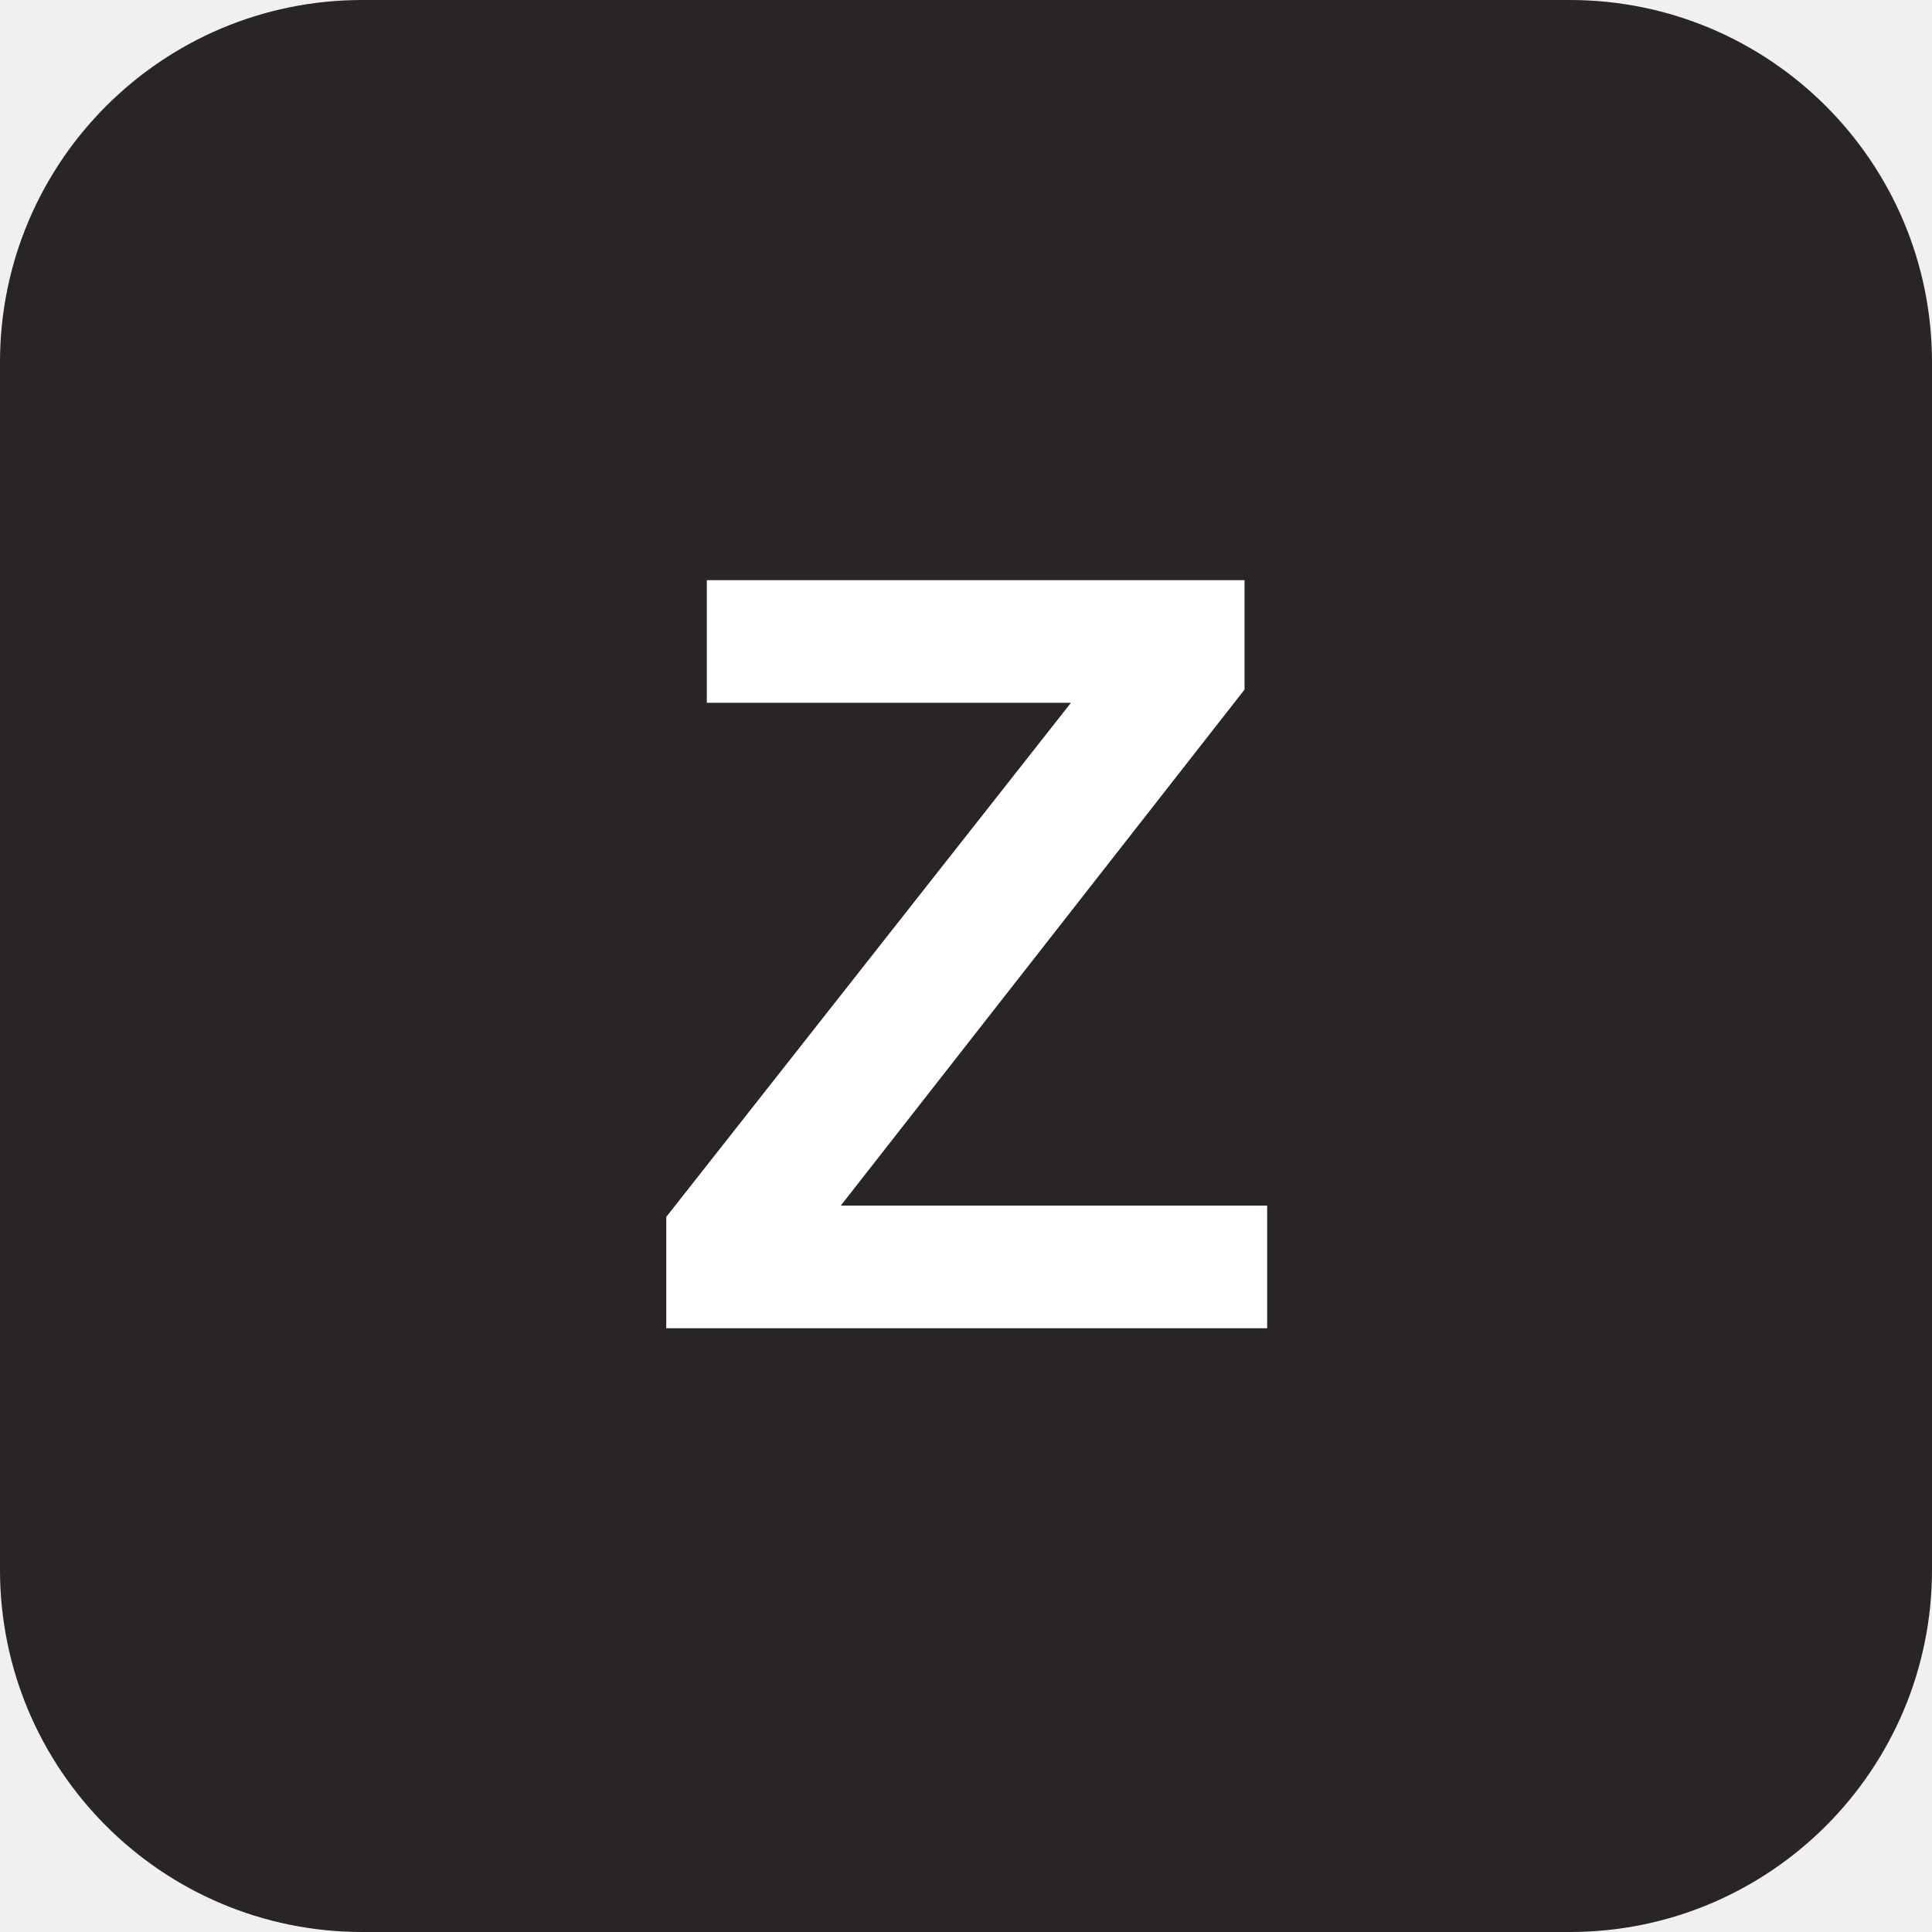
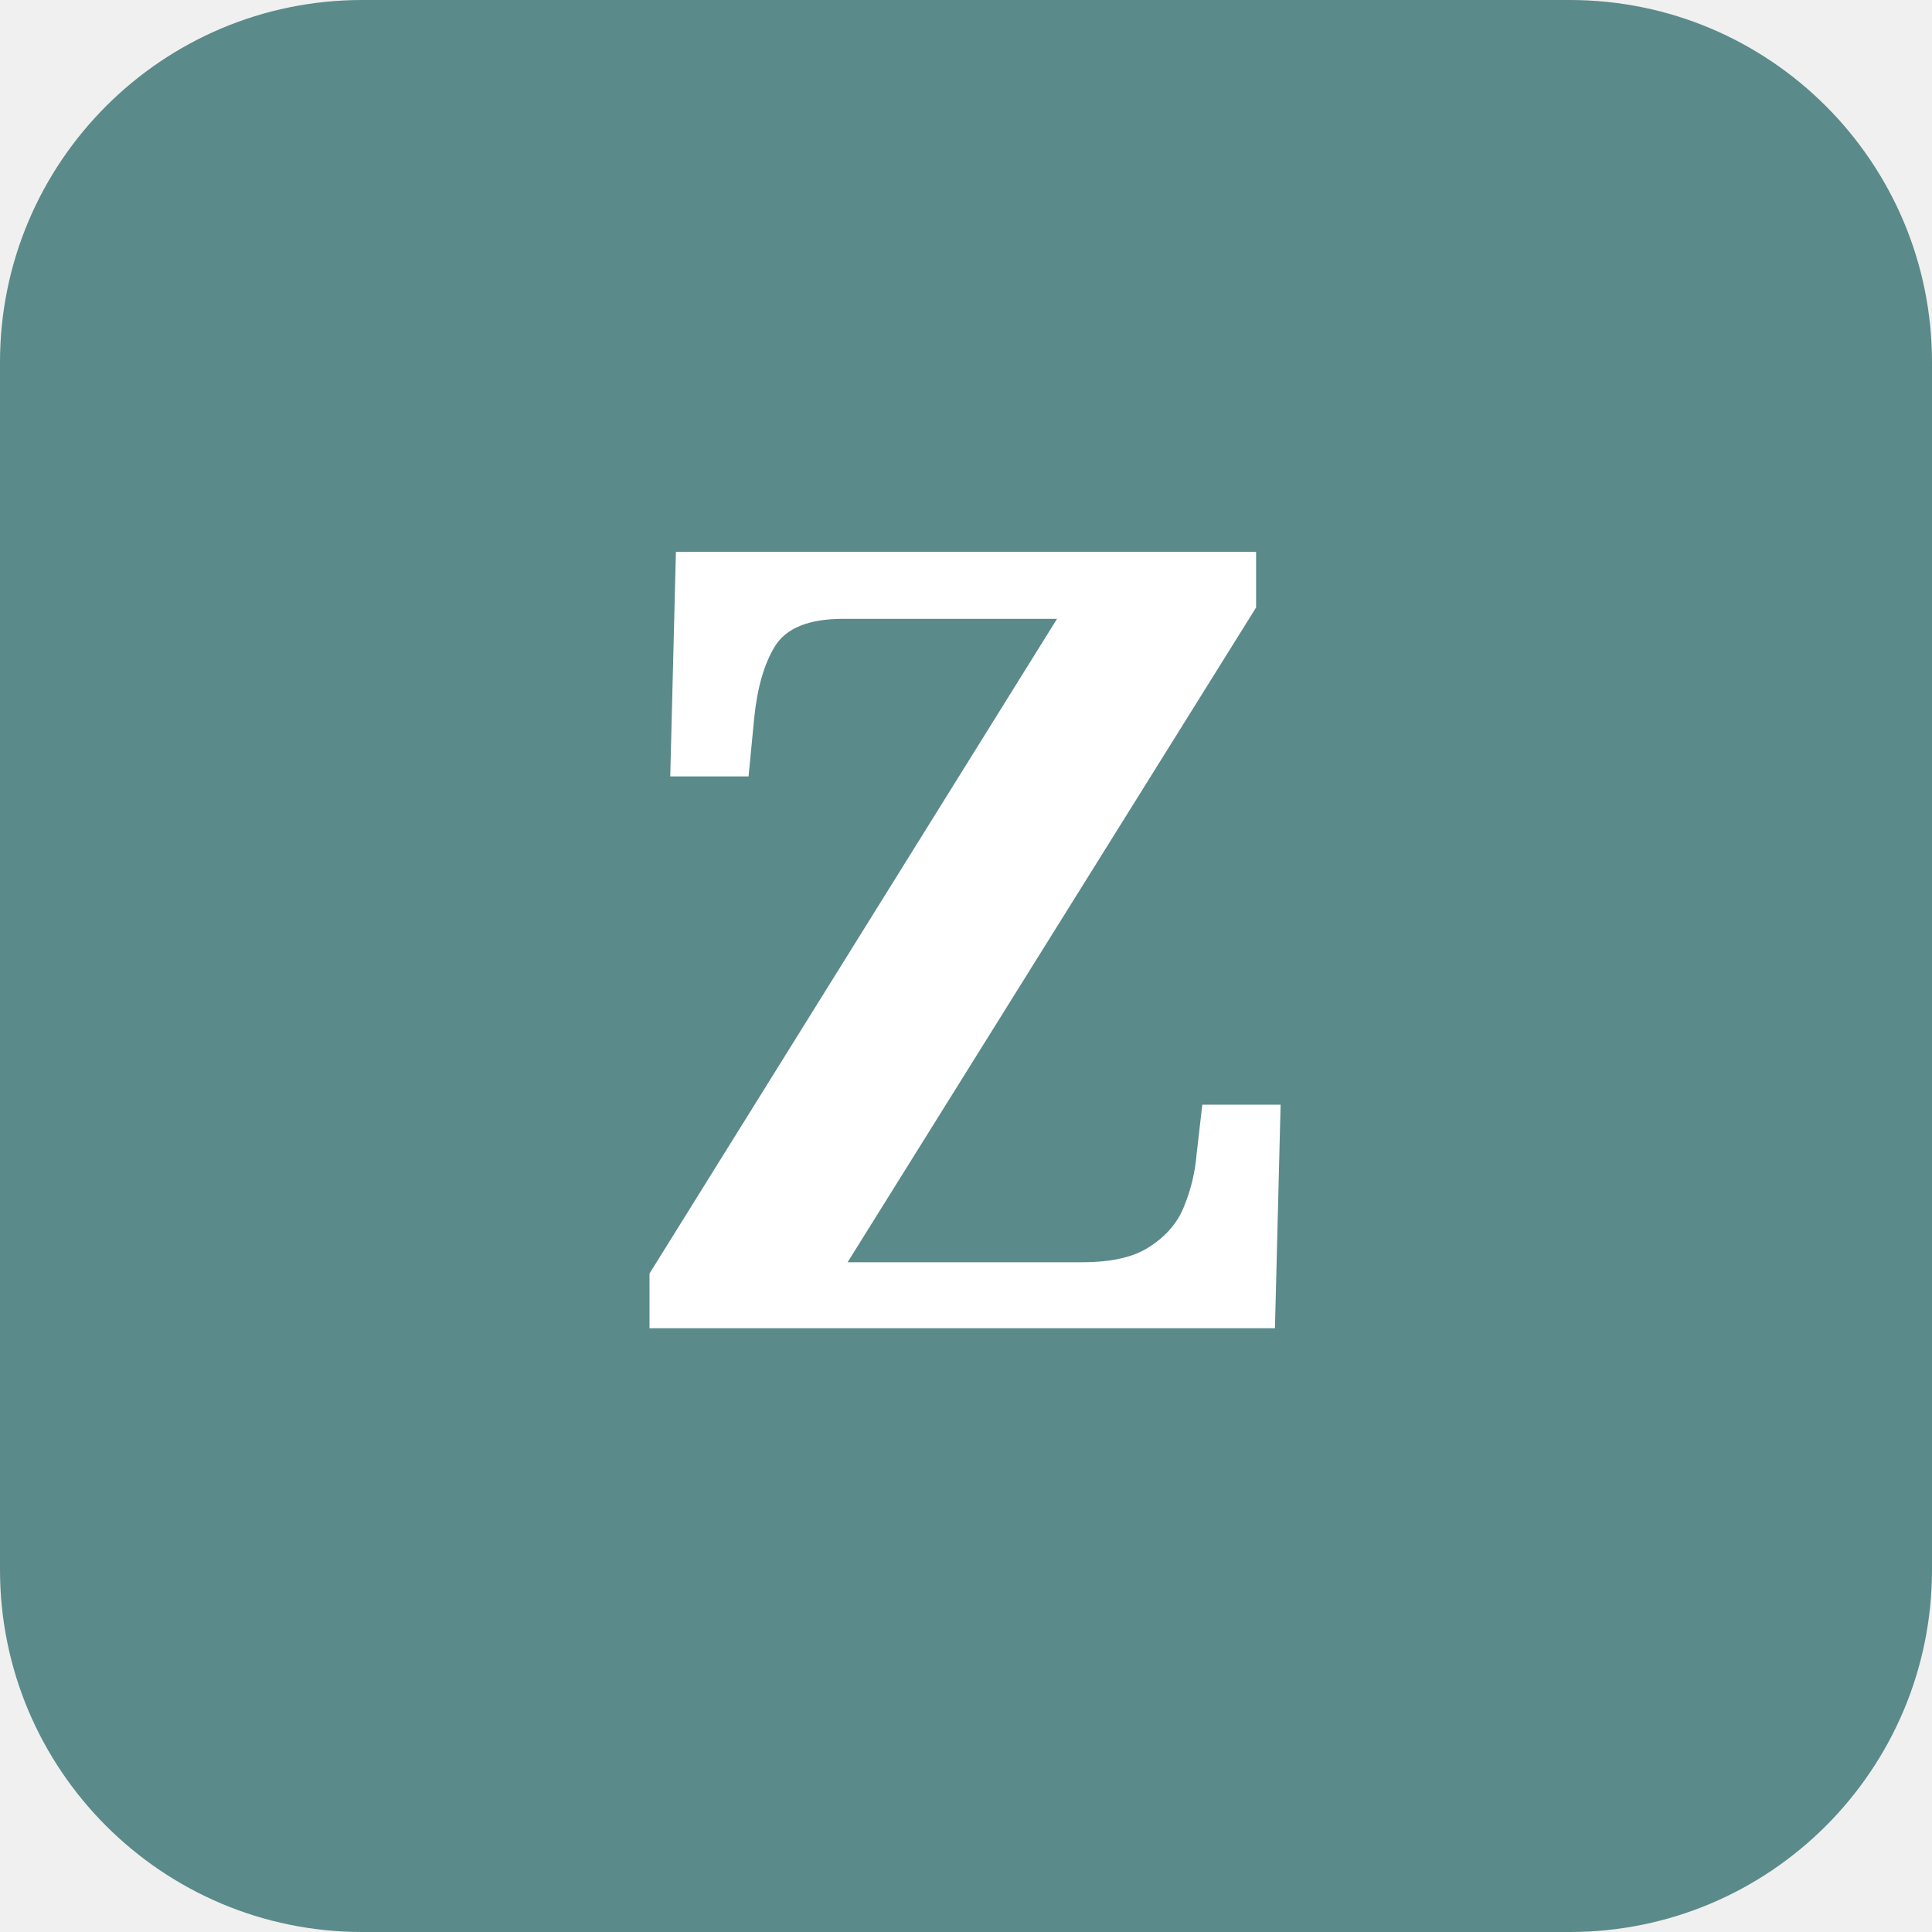
<svg xmlns="http://www.w3.org/2000/svg" viewBox="0 0 32 32" fill="none">
-   <rect width="32" height="32" rx="6" fill="#292524" />
-   <text x="16" y="22" font-size="18" font-family="Arial" font-weight="bold" fill="white" text-anchor="middle">Z</text>
+   <rect width="32" height="32" rx="6" fill="#5B8A8A" />
+   <text x="16" y="22" font-size="18" font-family="Georgia, serif" font-weight="bold" fill="white" text-anchor="middle">Z</text>
</svg>
